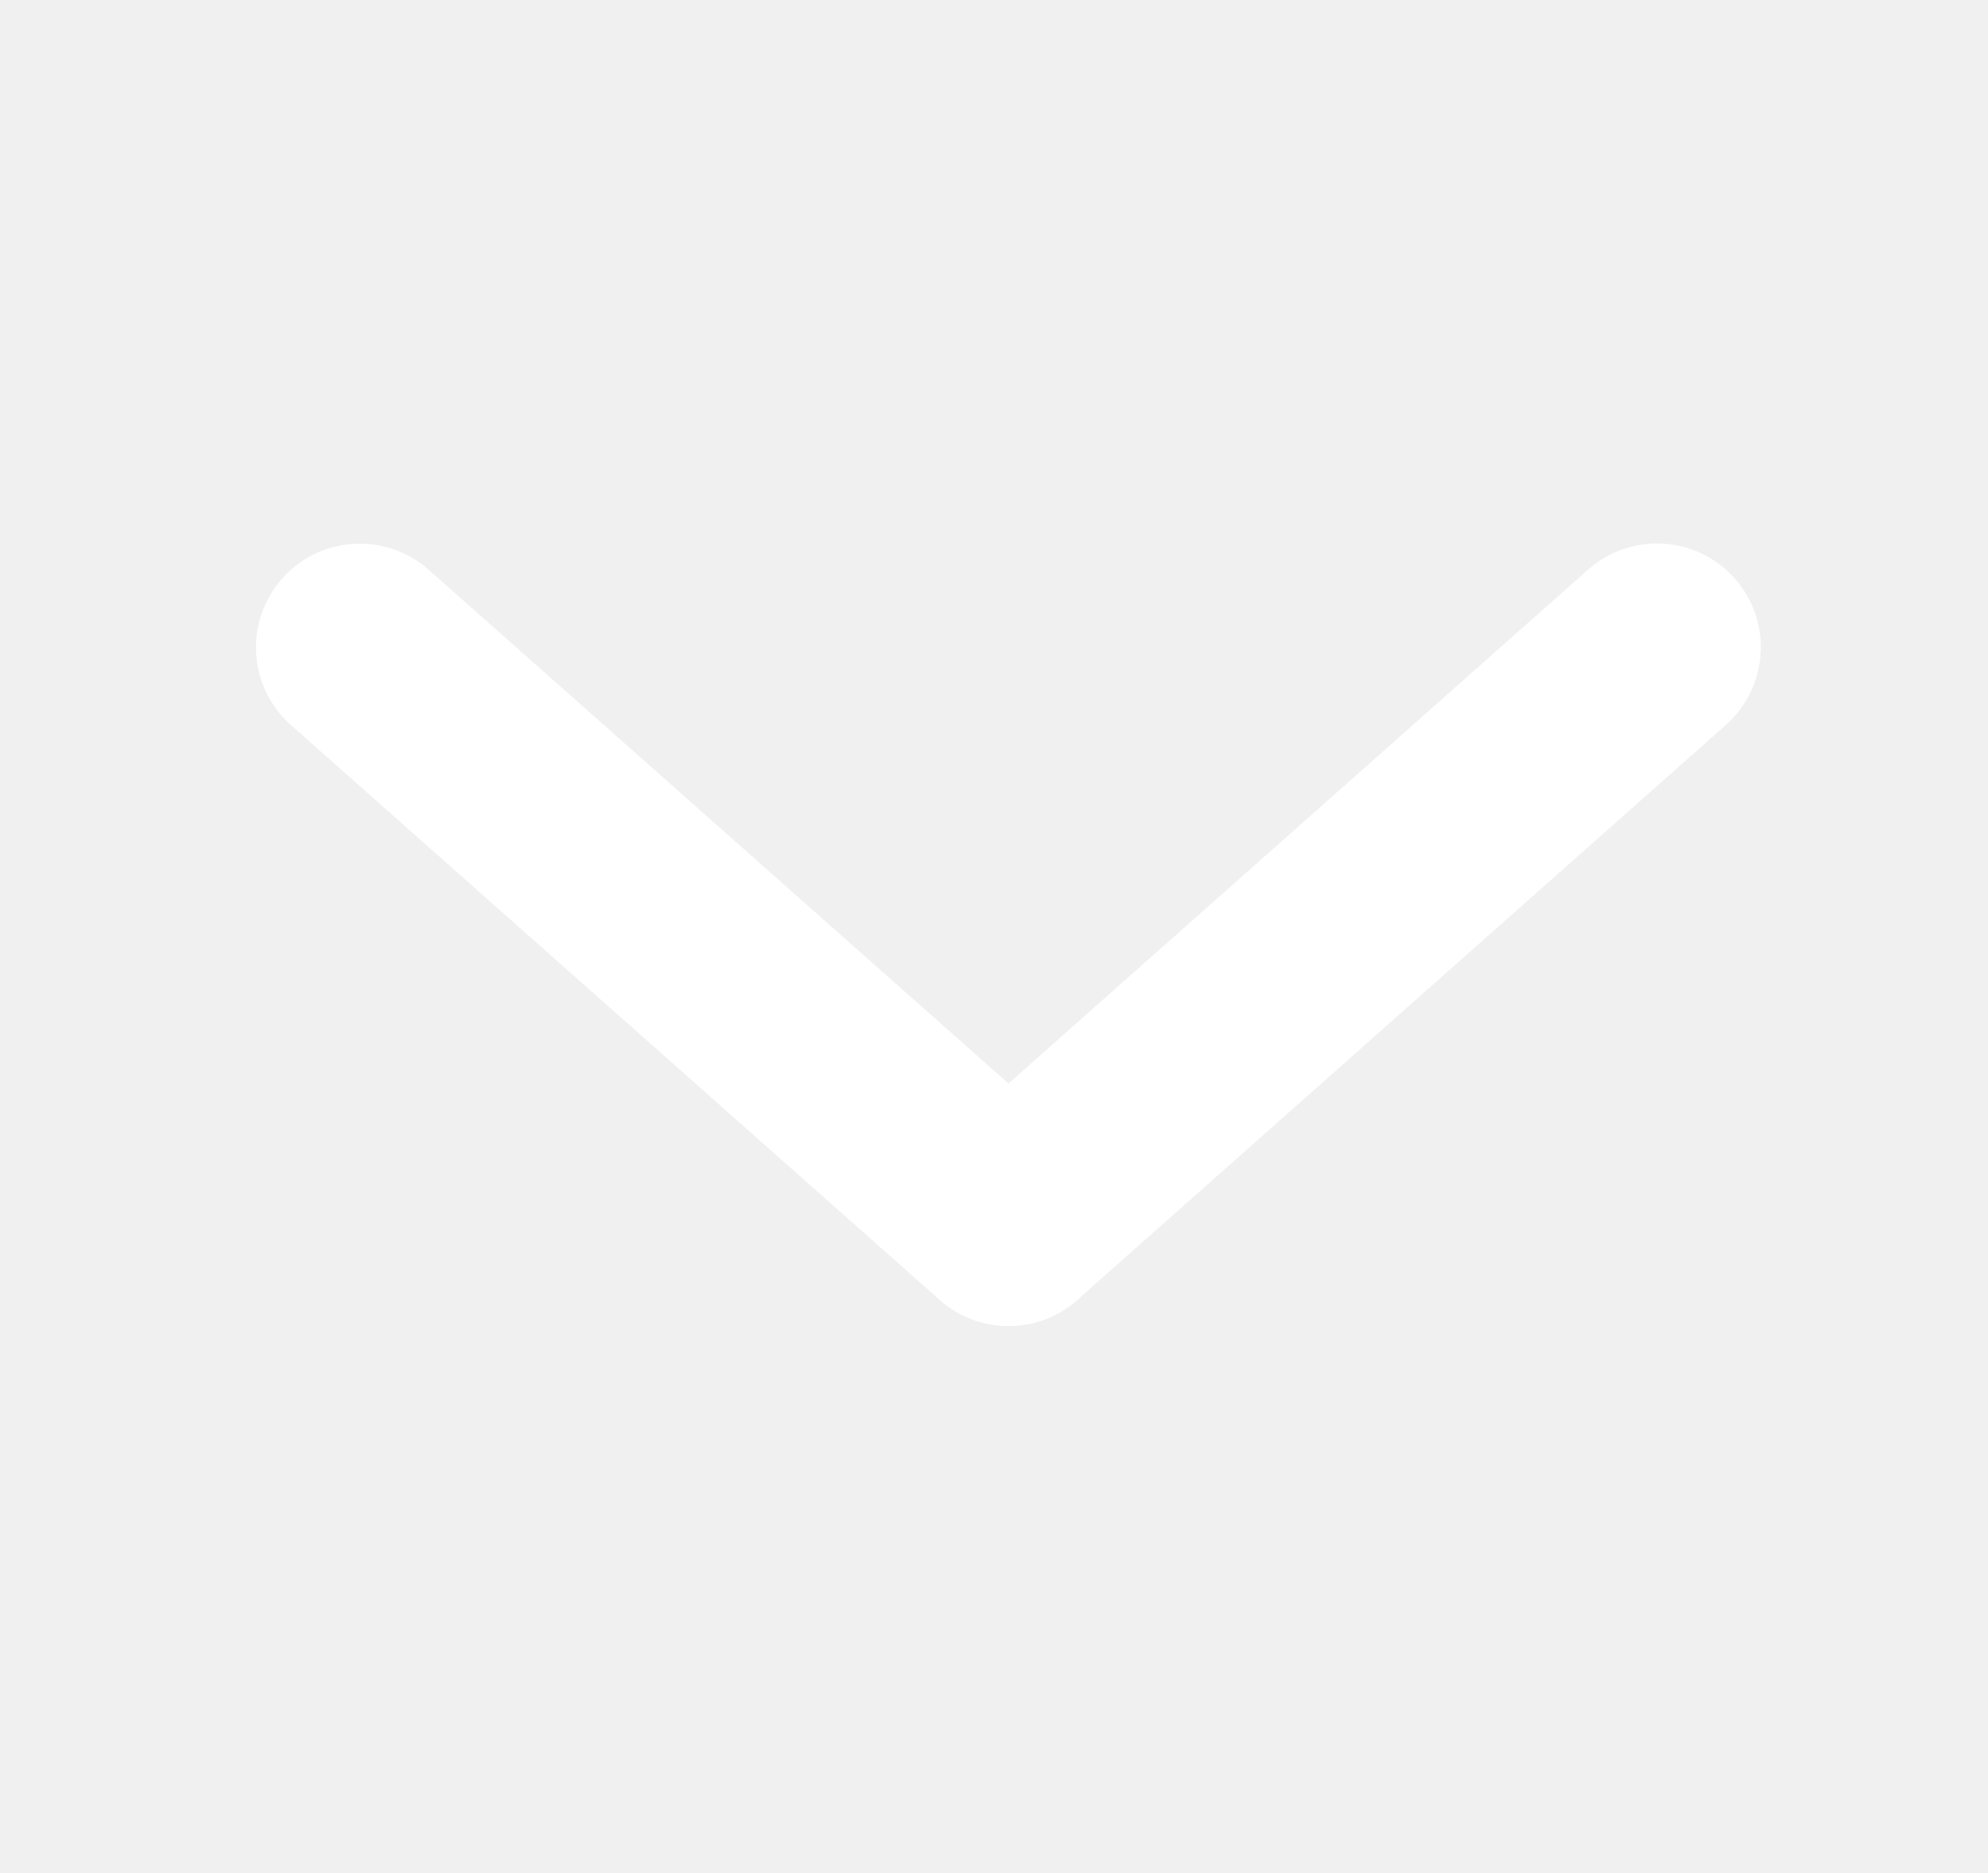
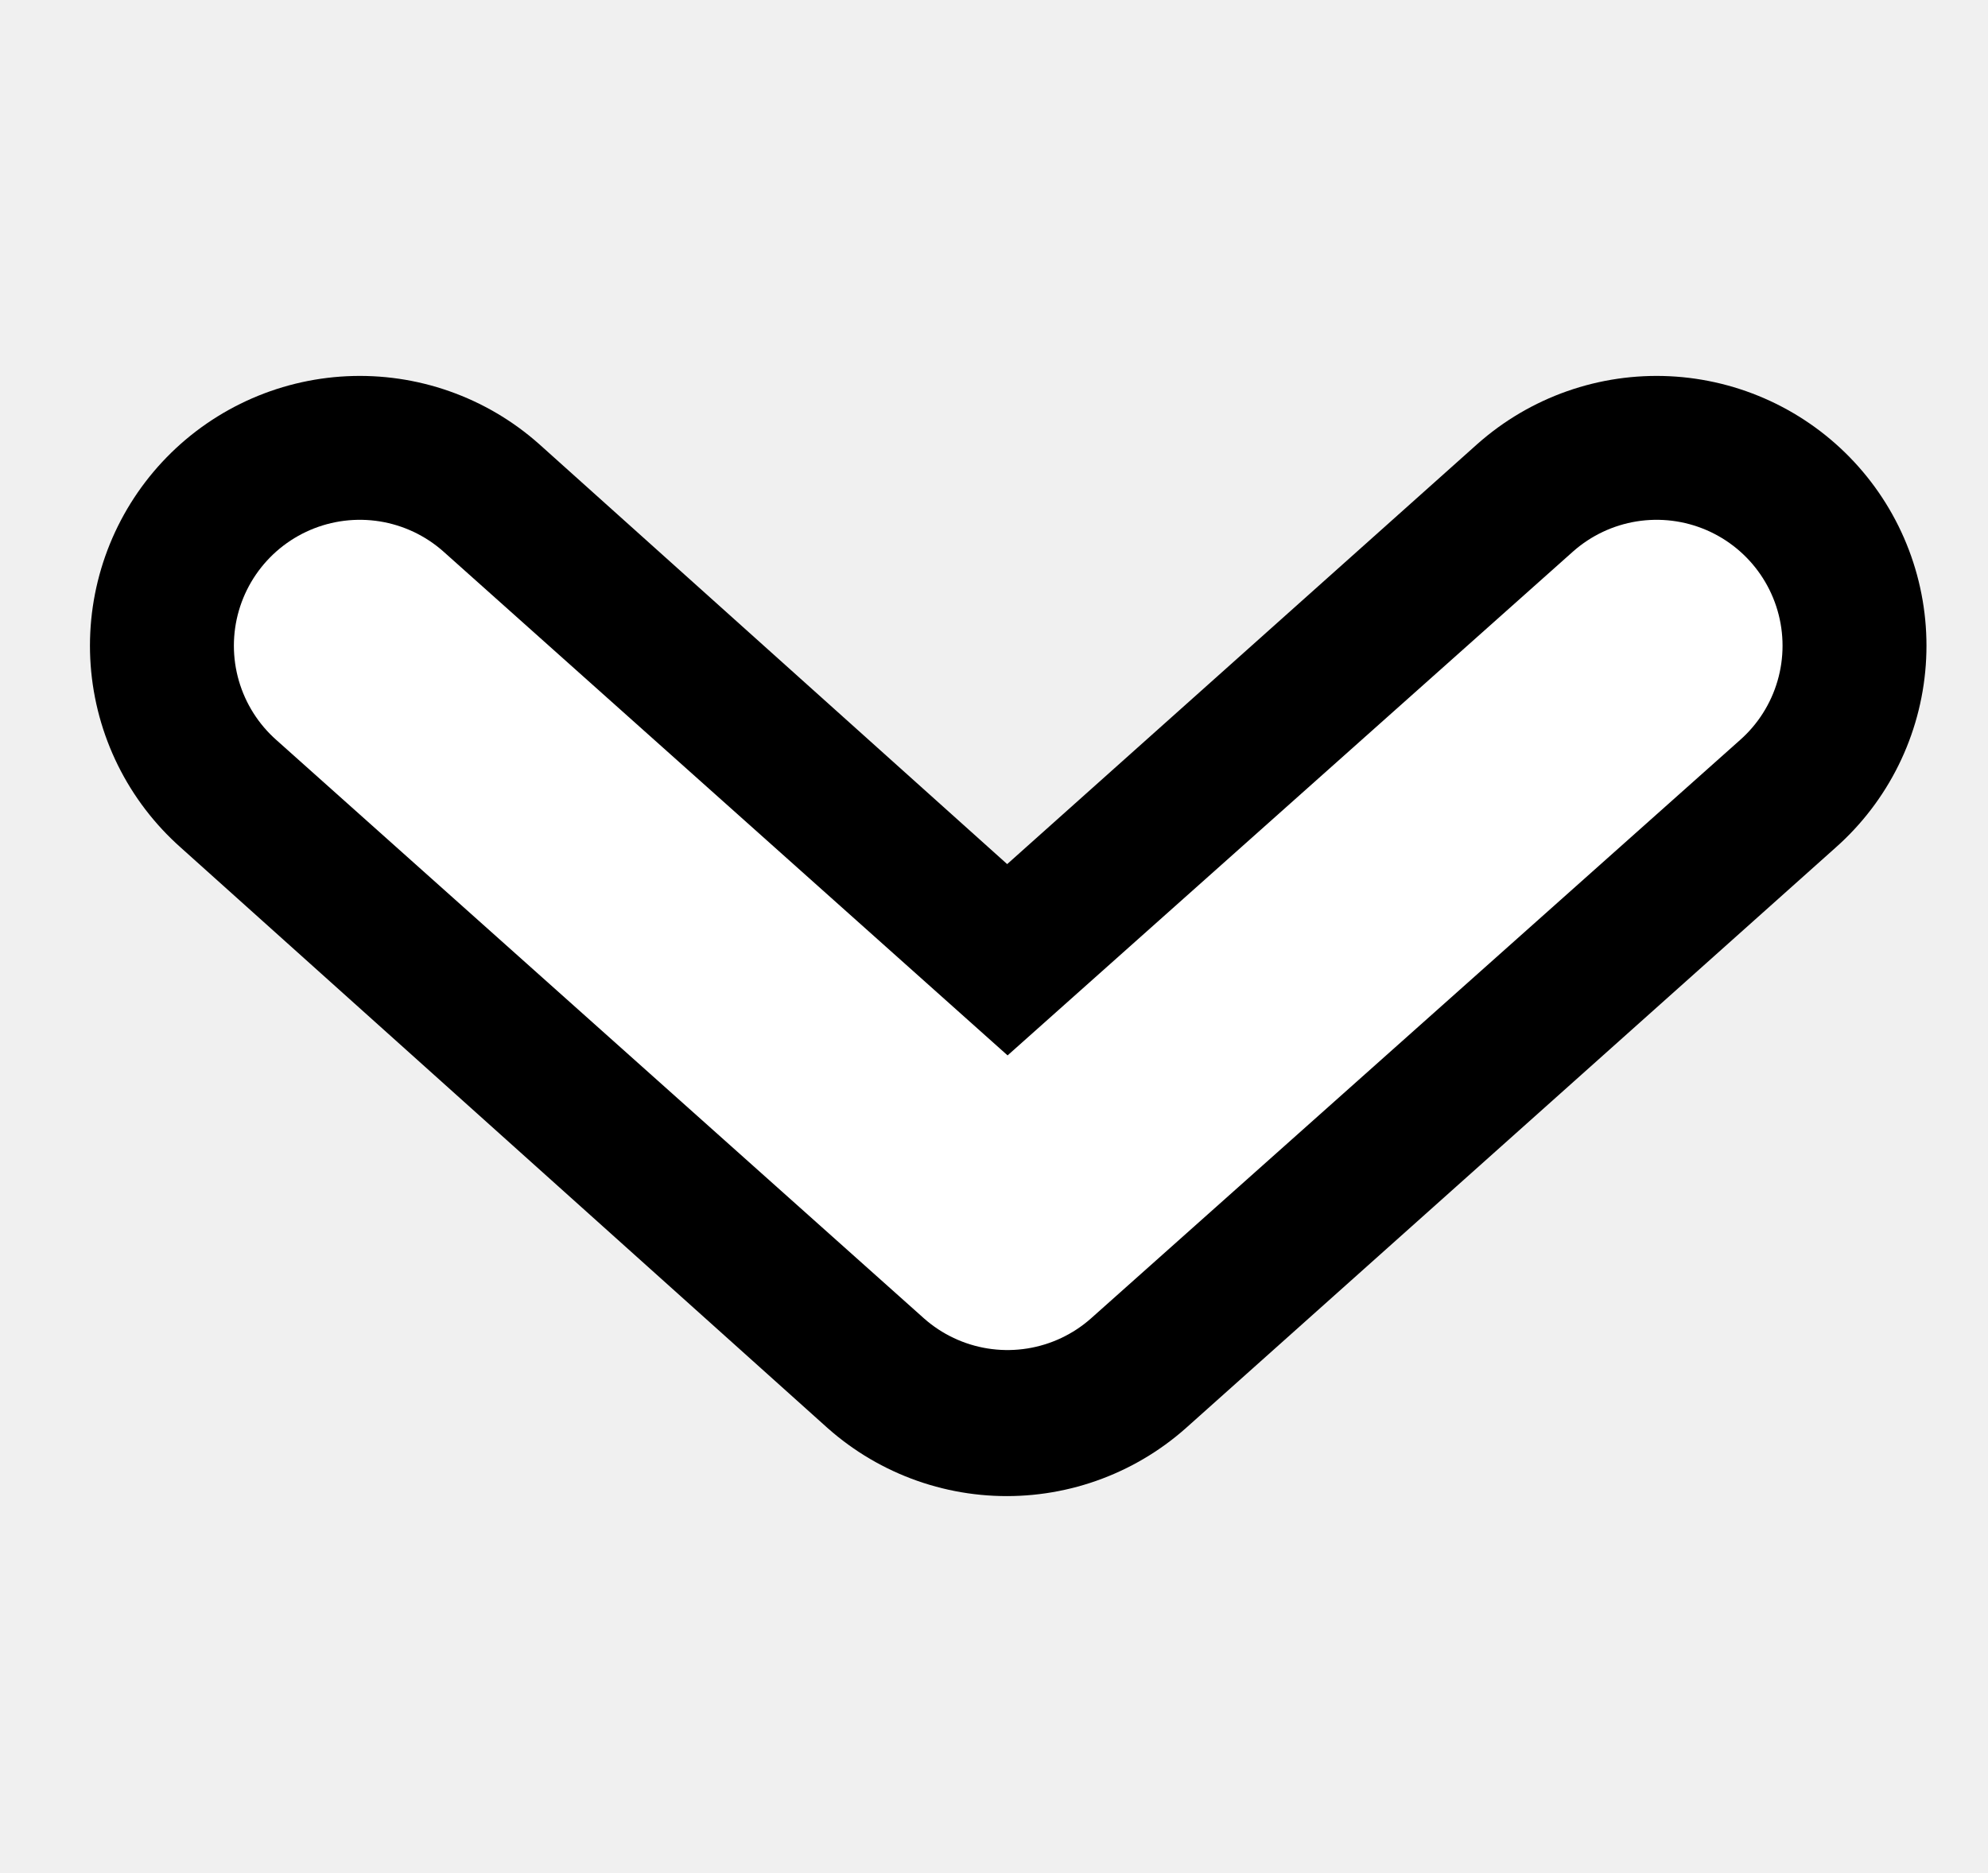
<svg xmlns="http://www.w3.org/2000/svg" width="5.525mm" height="5.205mm" viewBox="0 0 5.525 5.205" version="1.1" id="svg1" xml:space="preserve">
  <defs id="defs1" />
-   <g id="layer1" transform="translate(-8.490617,-57.47444)">
-     <g id="arrow-up-black" transform="rotate(180,11.57228,55.03359)" style="stroke-linecap:round;stroke-linejoin:round">
-       <path id="arrow-down-black-1" style="fill:#000000;fill-opacity:1;stroke:#ffffff;stroke-width:0.577;stroke-linecap:round;stroke-linejoin:round;stroke-miterlimit:3;stroke-dasharray:none;stroke-dashoffset:128.504;stroke-opacity:1" d="M 13.654,50.793 11.851,49.195 Z" />
-     </g>
-   </g>
-   <g id="layer1-8" transform="translate(-7.96145,-57.20986)">
-     <g id="arrow-up-black-8" transform="rotate(180,11.57228,55.03359)" style="stroke-linecap:round;stroke-linejoin:round">
-       <path id="arrow-down-black-1-4" style="fill:#000000;fill-opacity:1;stroke:#ffffff;stroke-width:0.577;stroke-linecap:round;stroke-linejoin:round;stroke-miterlimit:3;stroke-dasharray:none;stroke-dashoffset:128.504;stroke-opacity:1" d="m 10.578,51.058 1.802,-1.598 z" />
-     </g>
-   </g>
+   <path style="fill:none;fill-opacity:1;stroke:#000000;stroke-width:1.5;stroke-linecap:round;stroke-linejoin:round;stroke-dasharray:none;stroke-opacity:1" d="M 1,1.795 2.798,3.409 4.604,1.795" id="path1" />
+   <path style="fill:none;fill-opacity:1;stroke:#ffffff;stroke-width:0.7;stroke-linecap:round;stroke-linejoin:round;stroke-dasharray:none;stroke-opacity:1" d="M 1,1.795 2.8,3.403 4.604,1.795" id="path2" />
</svg>
